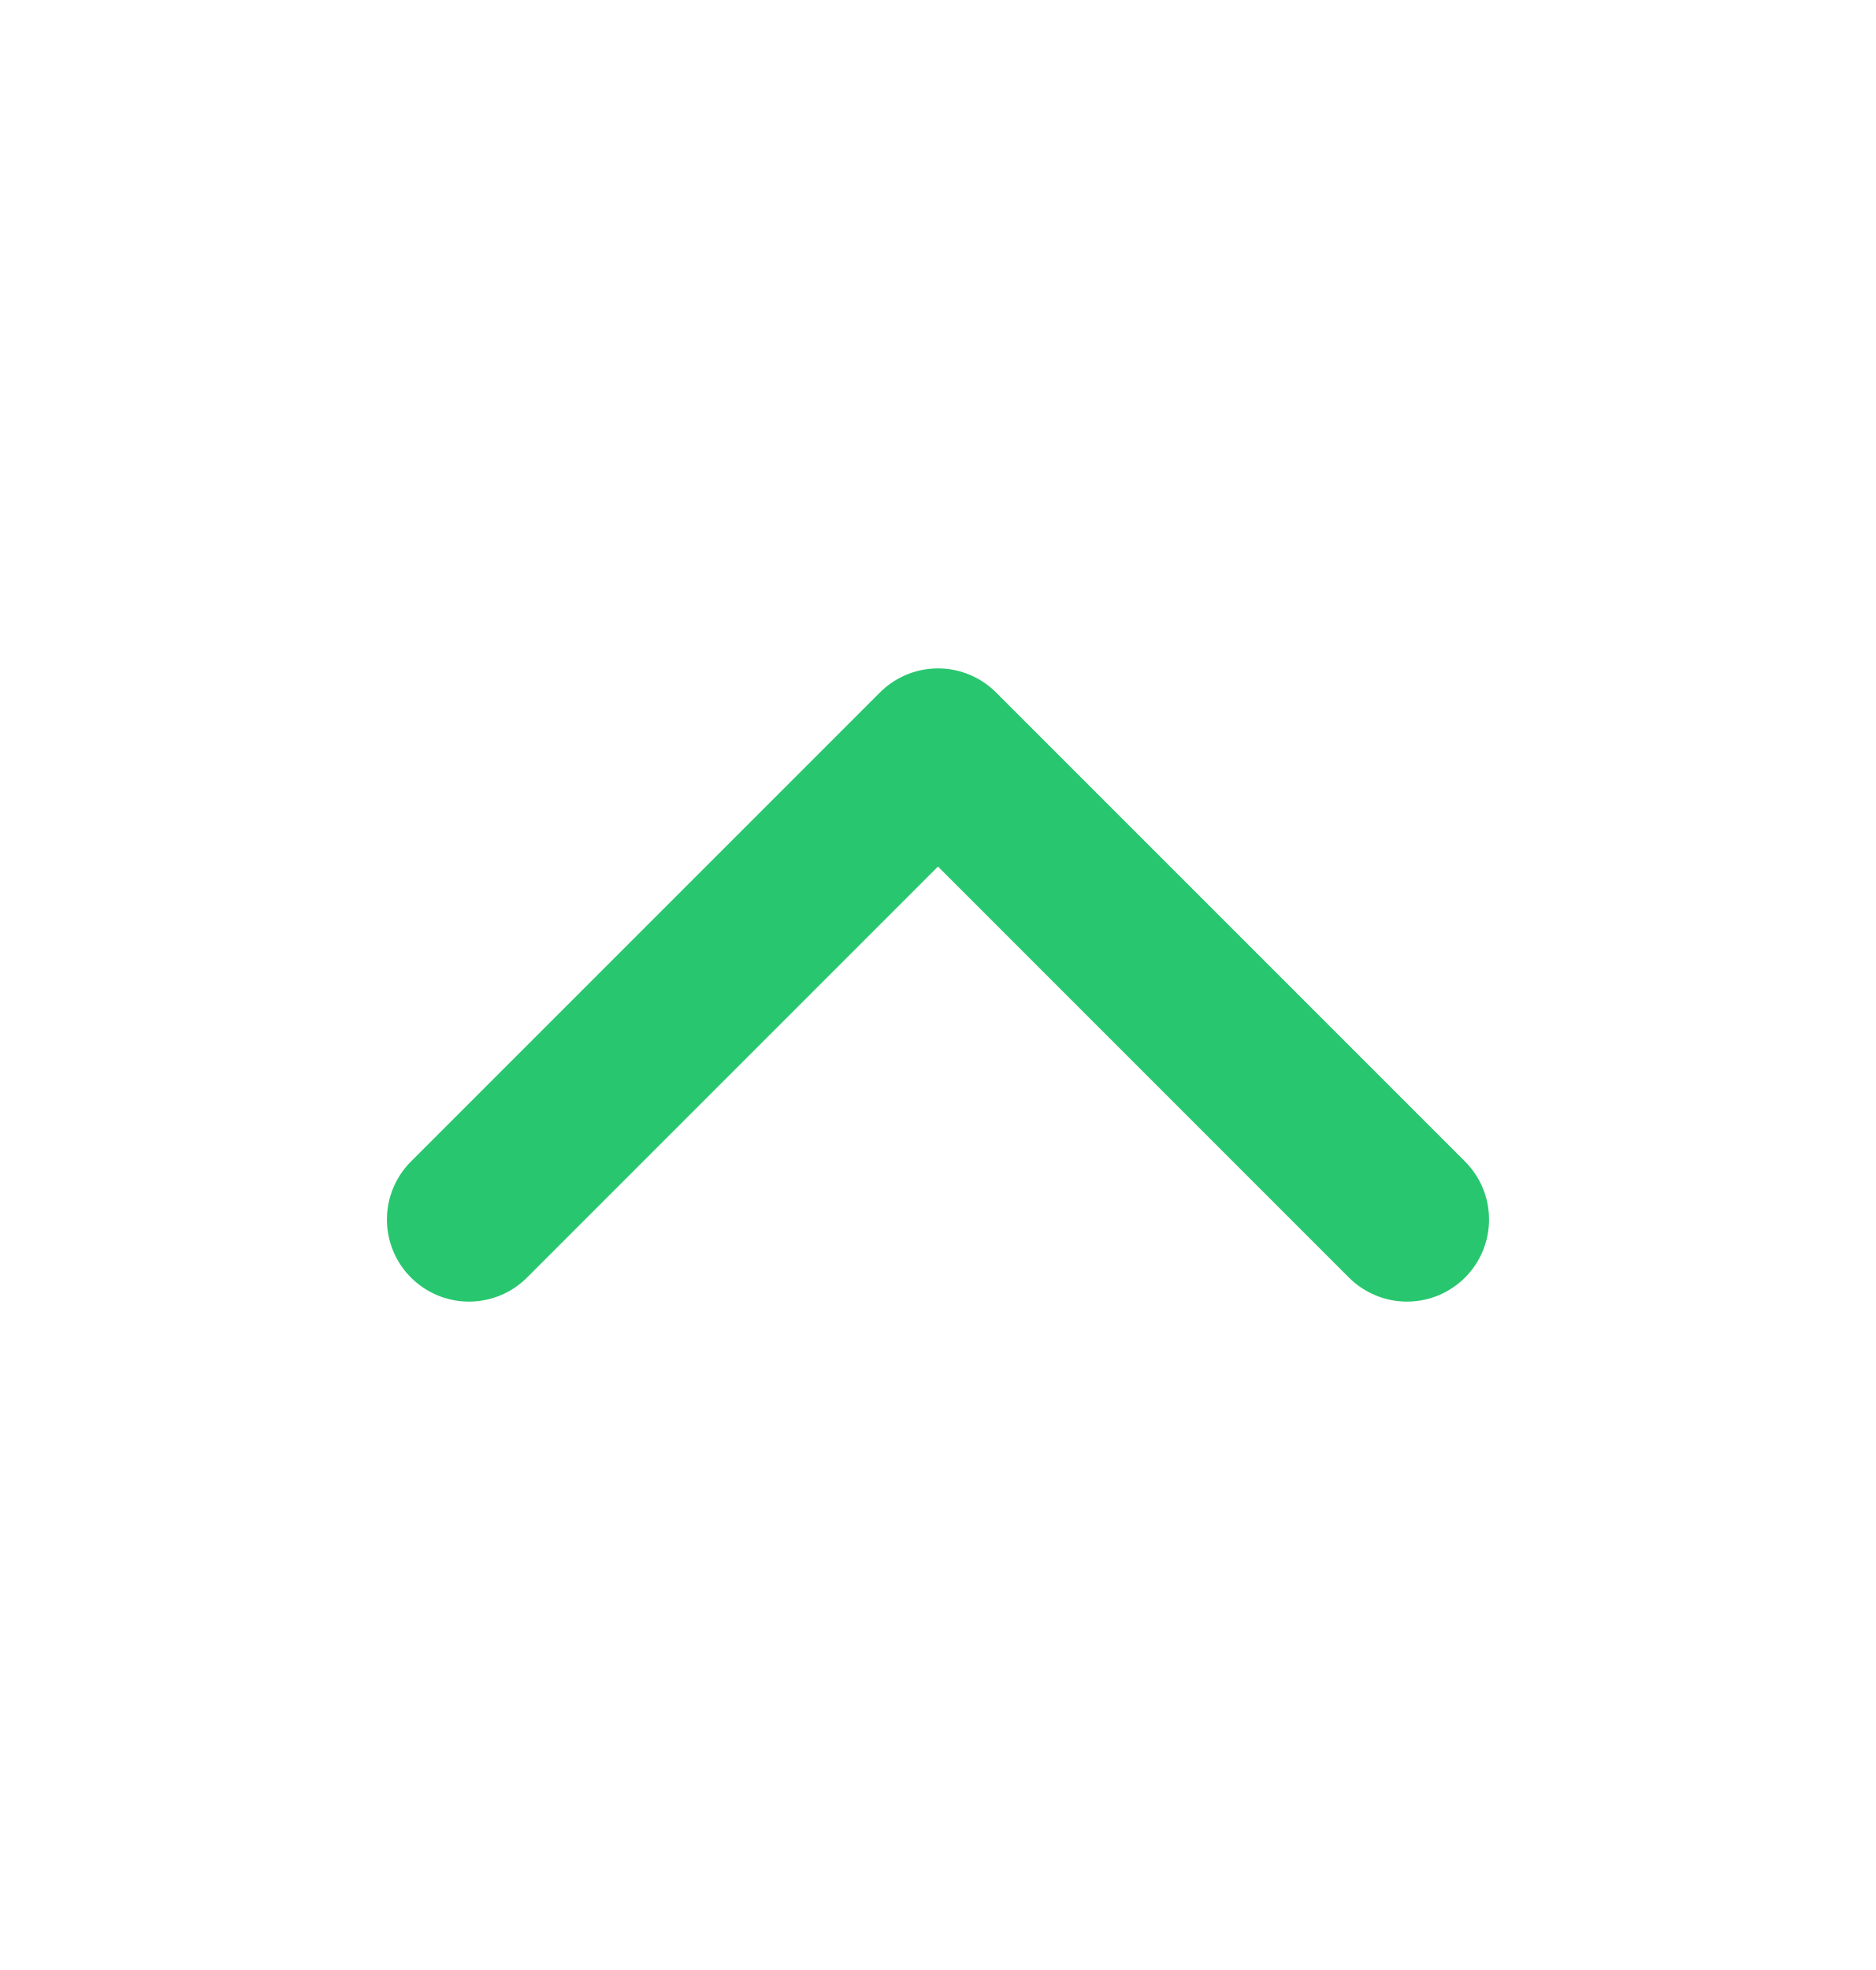
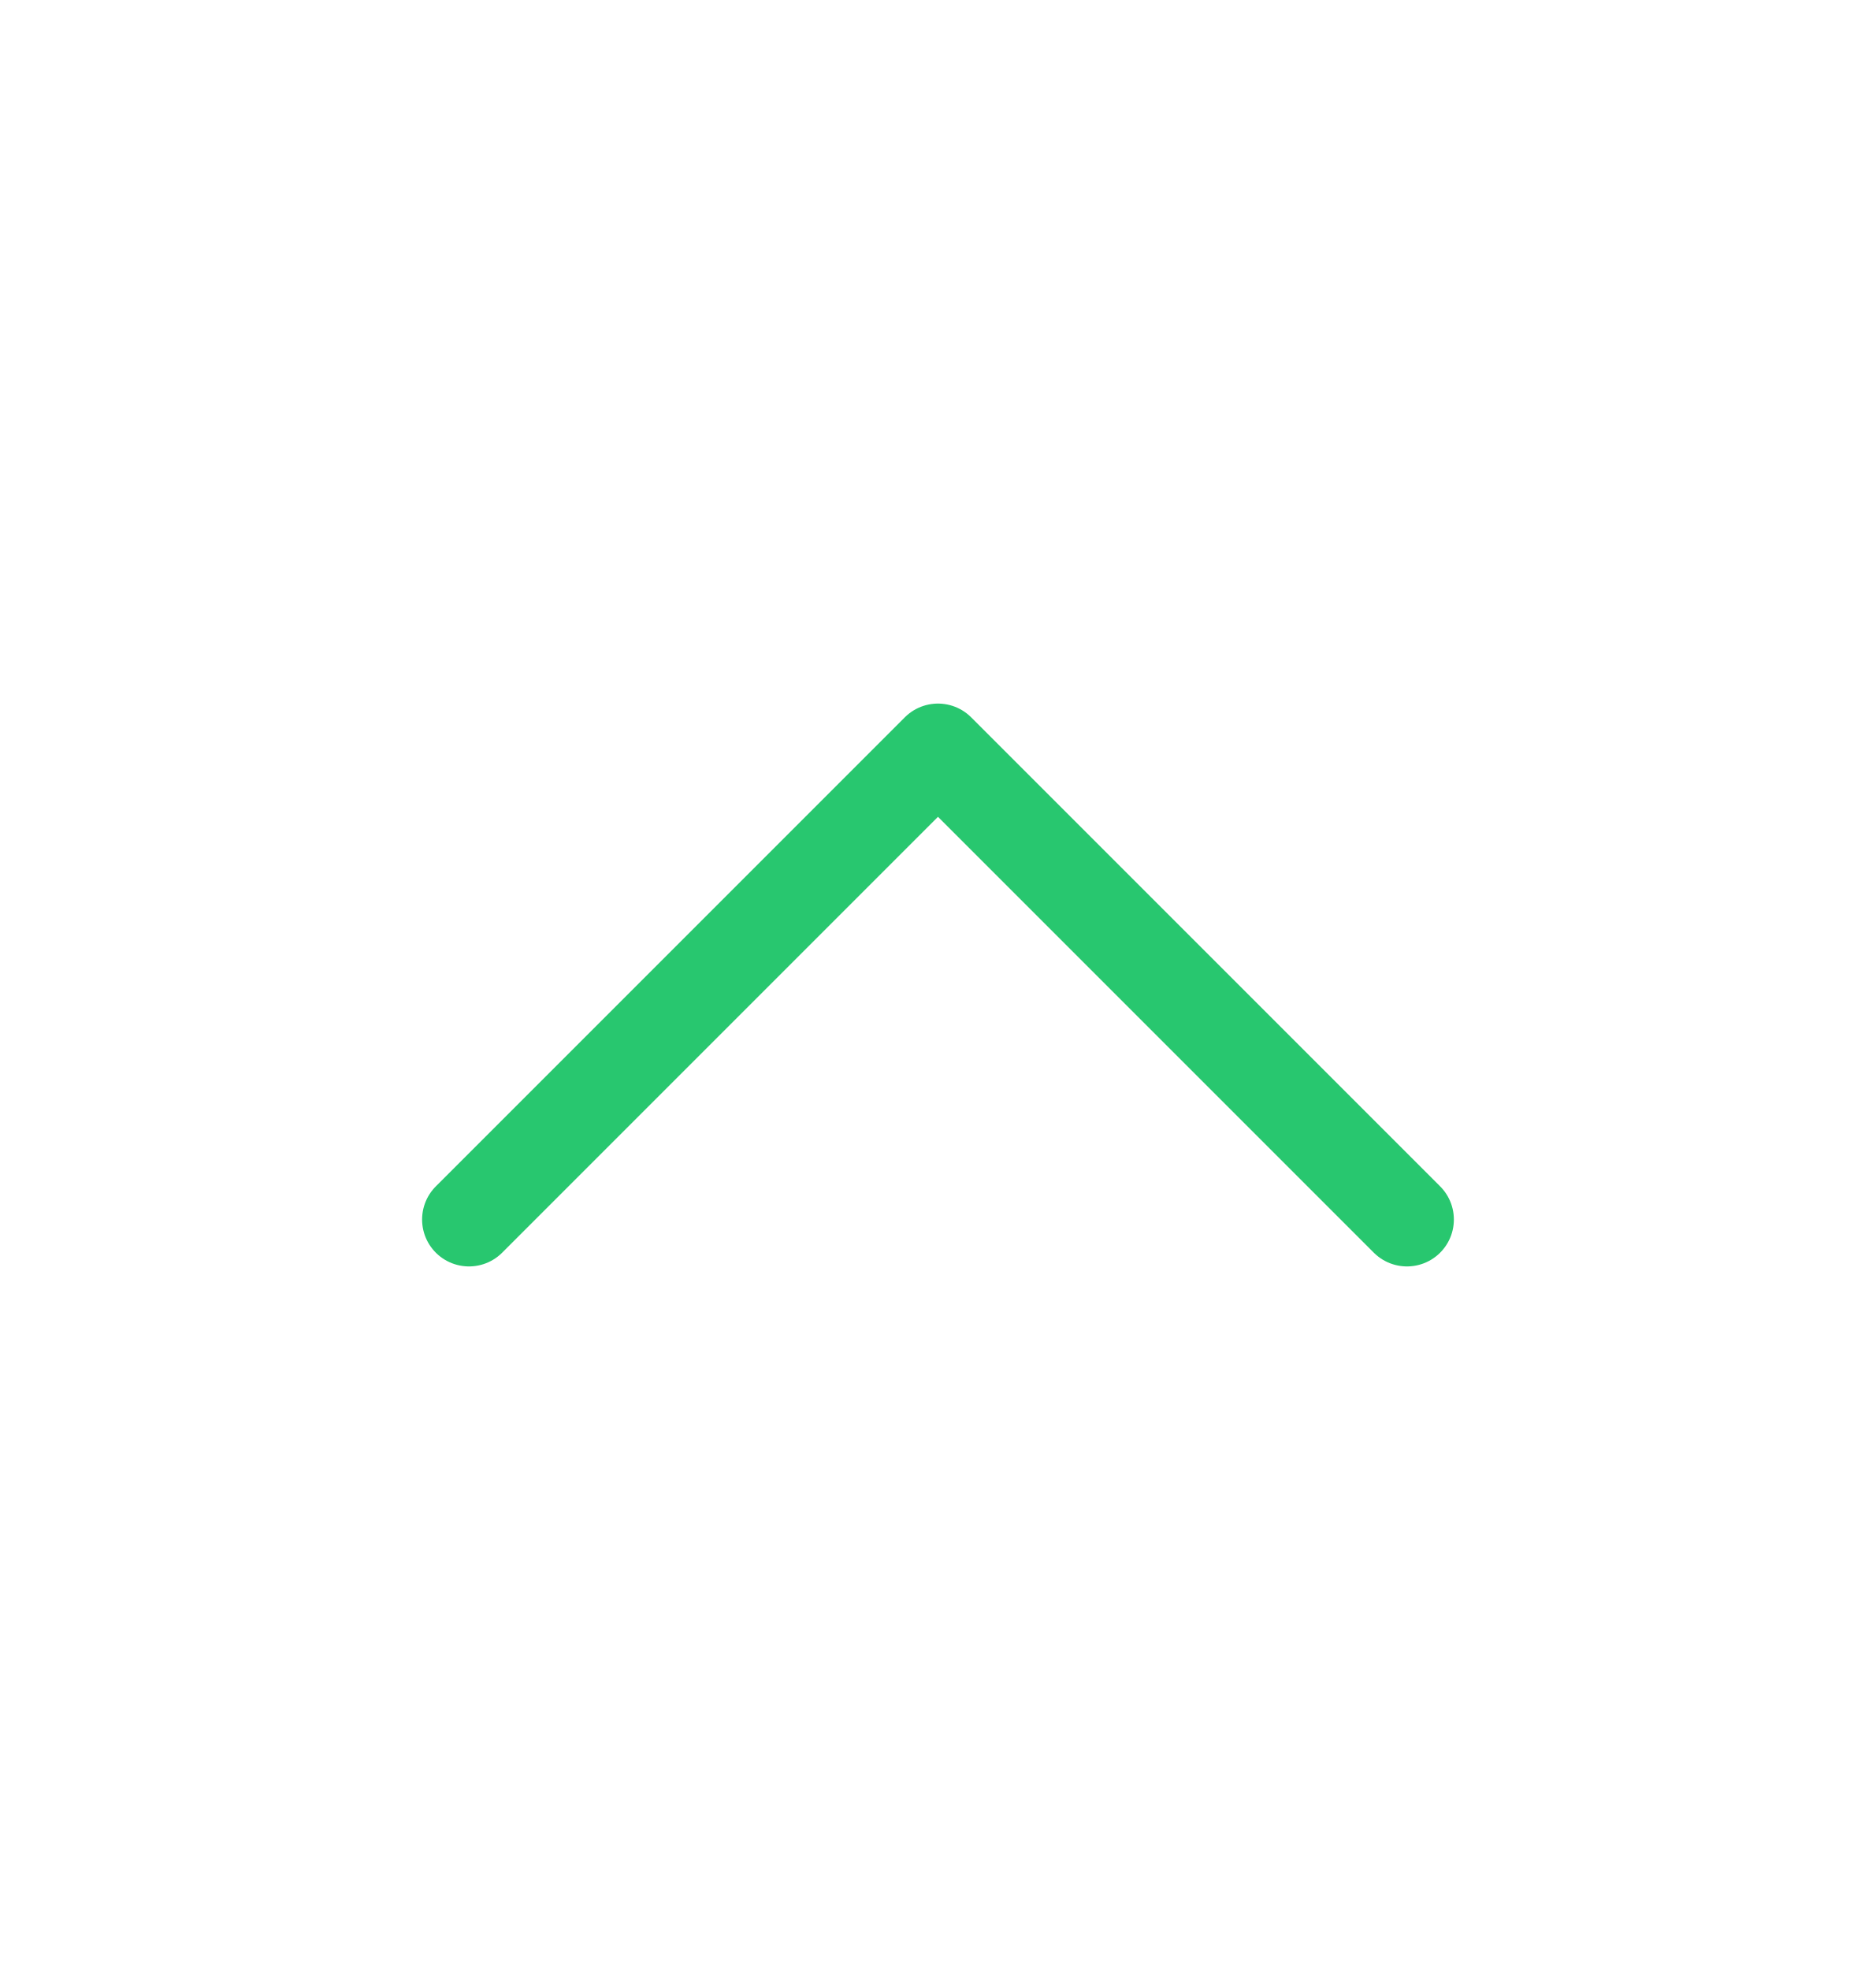
<svg xmlns="http://www.w3.org/2000/svg" width="20" height="21" viewBox="0 0 20 21" fill="none">
-   <path d="M5 13L10 8L15 13" stroke="#28C76F" stroke-width="1.75" stroke-linecap="round" stroke-linejoin="round" />
+   <path d="M5 13L10 8L15 13" stroke="#28C76F" strokeWidth="1.75" stroke-linecap="round" stroke-linejoin="round" />
</svg>
